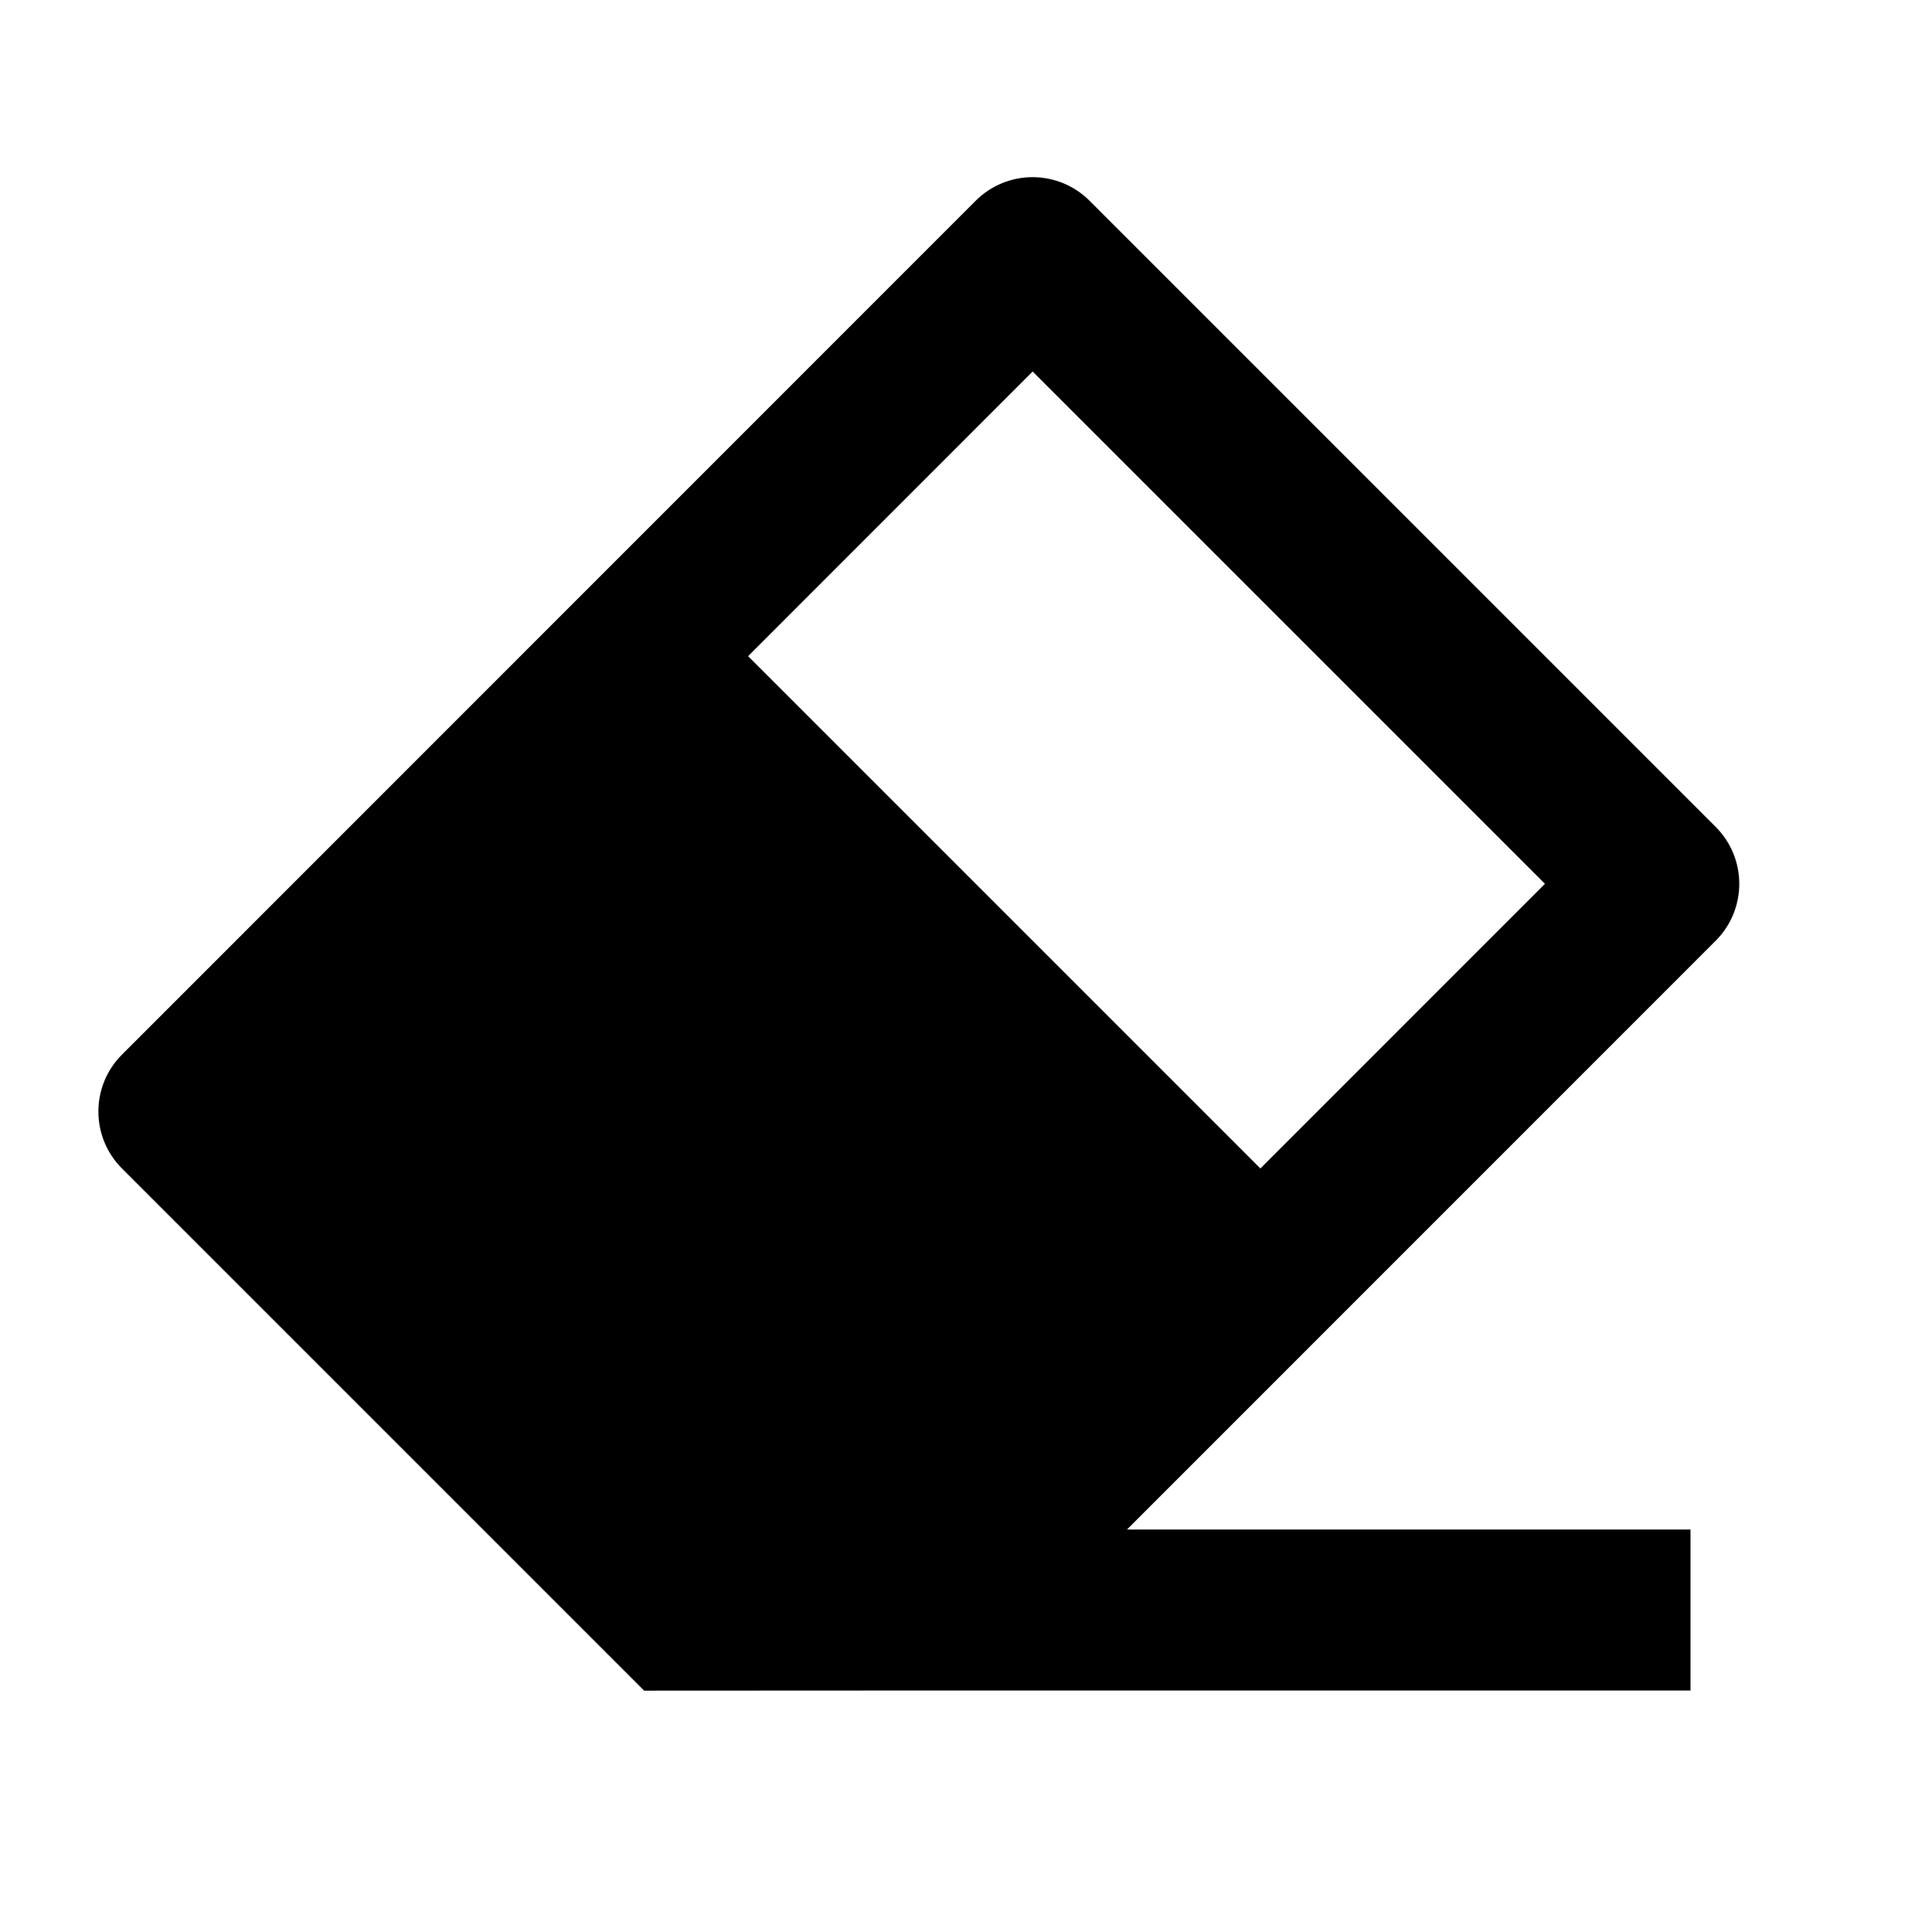
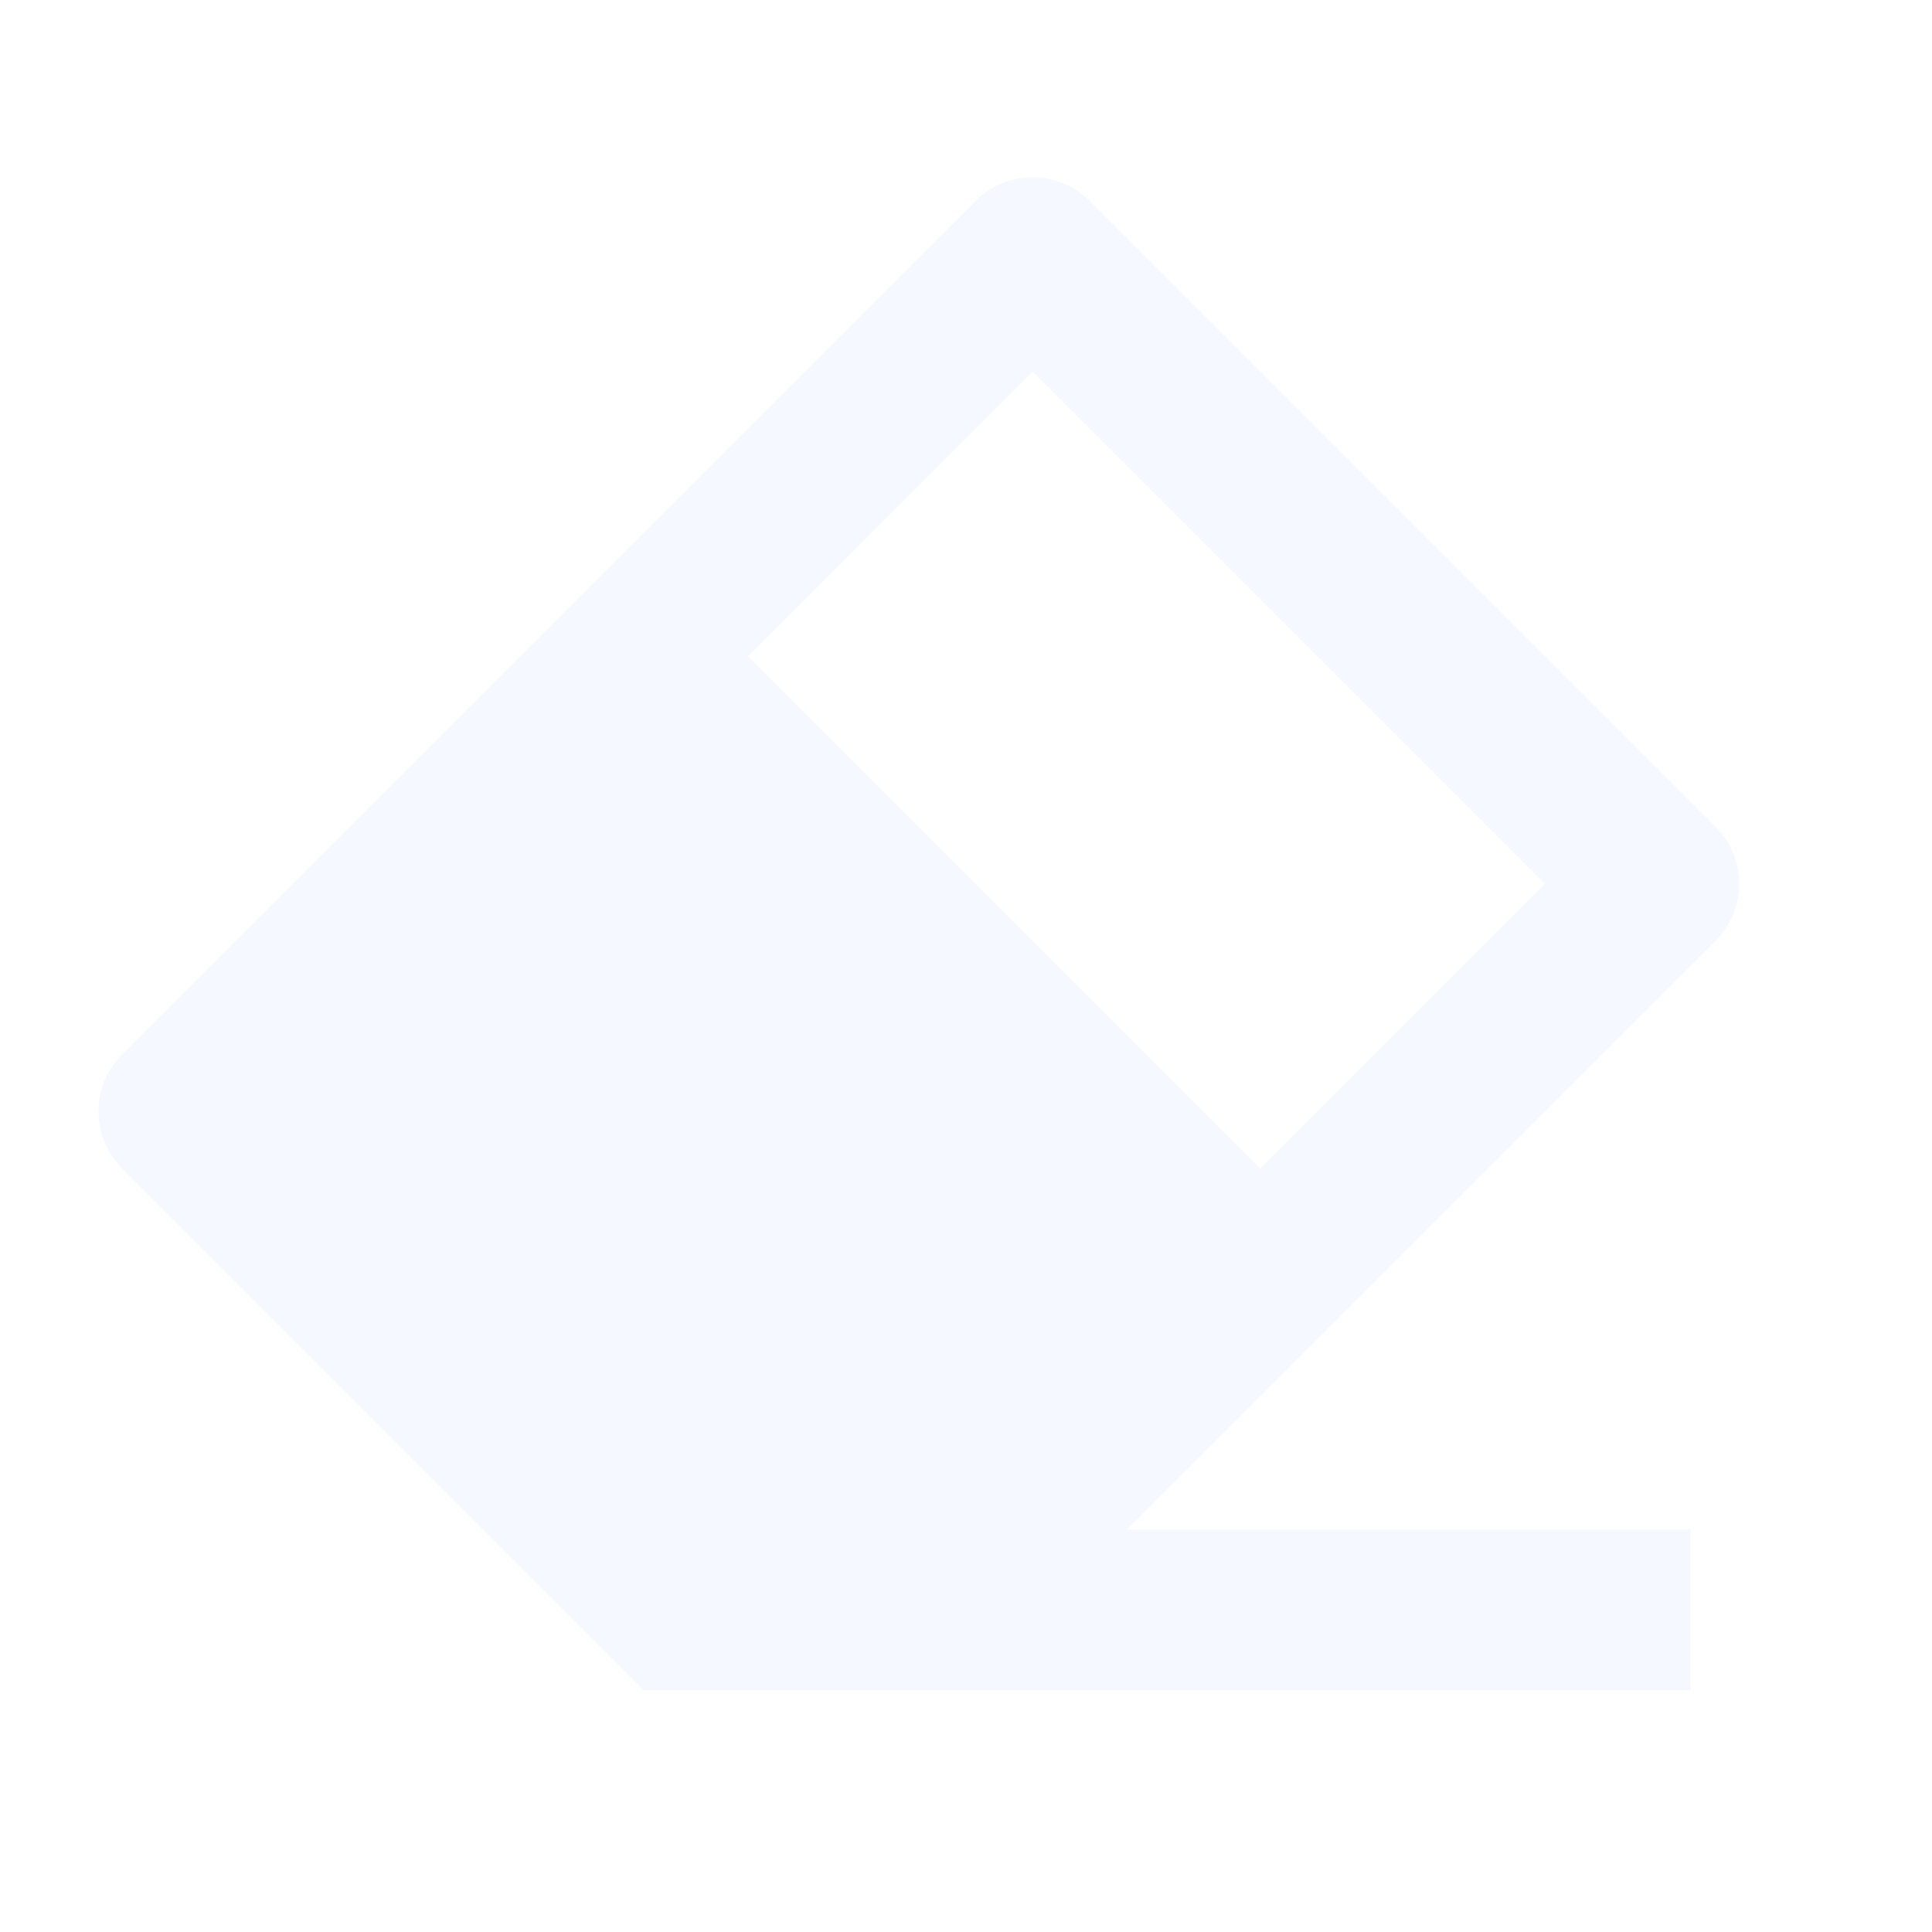
<svg xmlns="http://www.w3.org/2000/svg" viewBox="0 0 24 24" width="24" height="24">
  <path fill="none" d="M0 0h24v24H0z" />
-   <path d="M14 19h7v2h-9l-3.998.002-6.487-6.487a1 1 0 0 1 0-1.414L12.12 2.494a1 1 0 0 1 1.415 0l7.778 7.778a1 1 0 0 1 0 1.414L14 19zm1.657-4.485l3.535-3.536-6.364-6.364-3.535 3.536 6.364 6.364z" />
+   <path d="M14 19h7v2h-9l-3.998.002-6.487-6.487a1 1 0 0 1 0-1.414L12.12 2.494a1 1 0 0 1 1.415 0l7.778 7.778a1 1 0 0 1 0 1.414L14 19zm1.657-4.485l3.535-3.536-6.364-6.364-3.535 3.536 6.364 6.364z" fill="rgba(245,249,255,1)" />
</svg>
